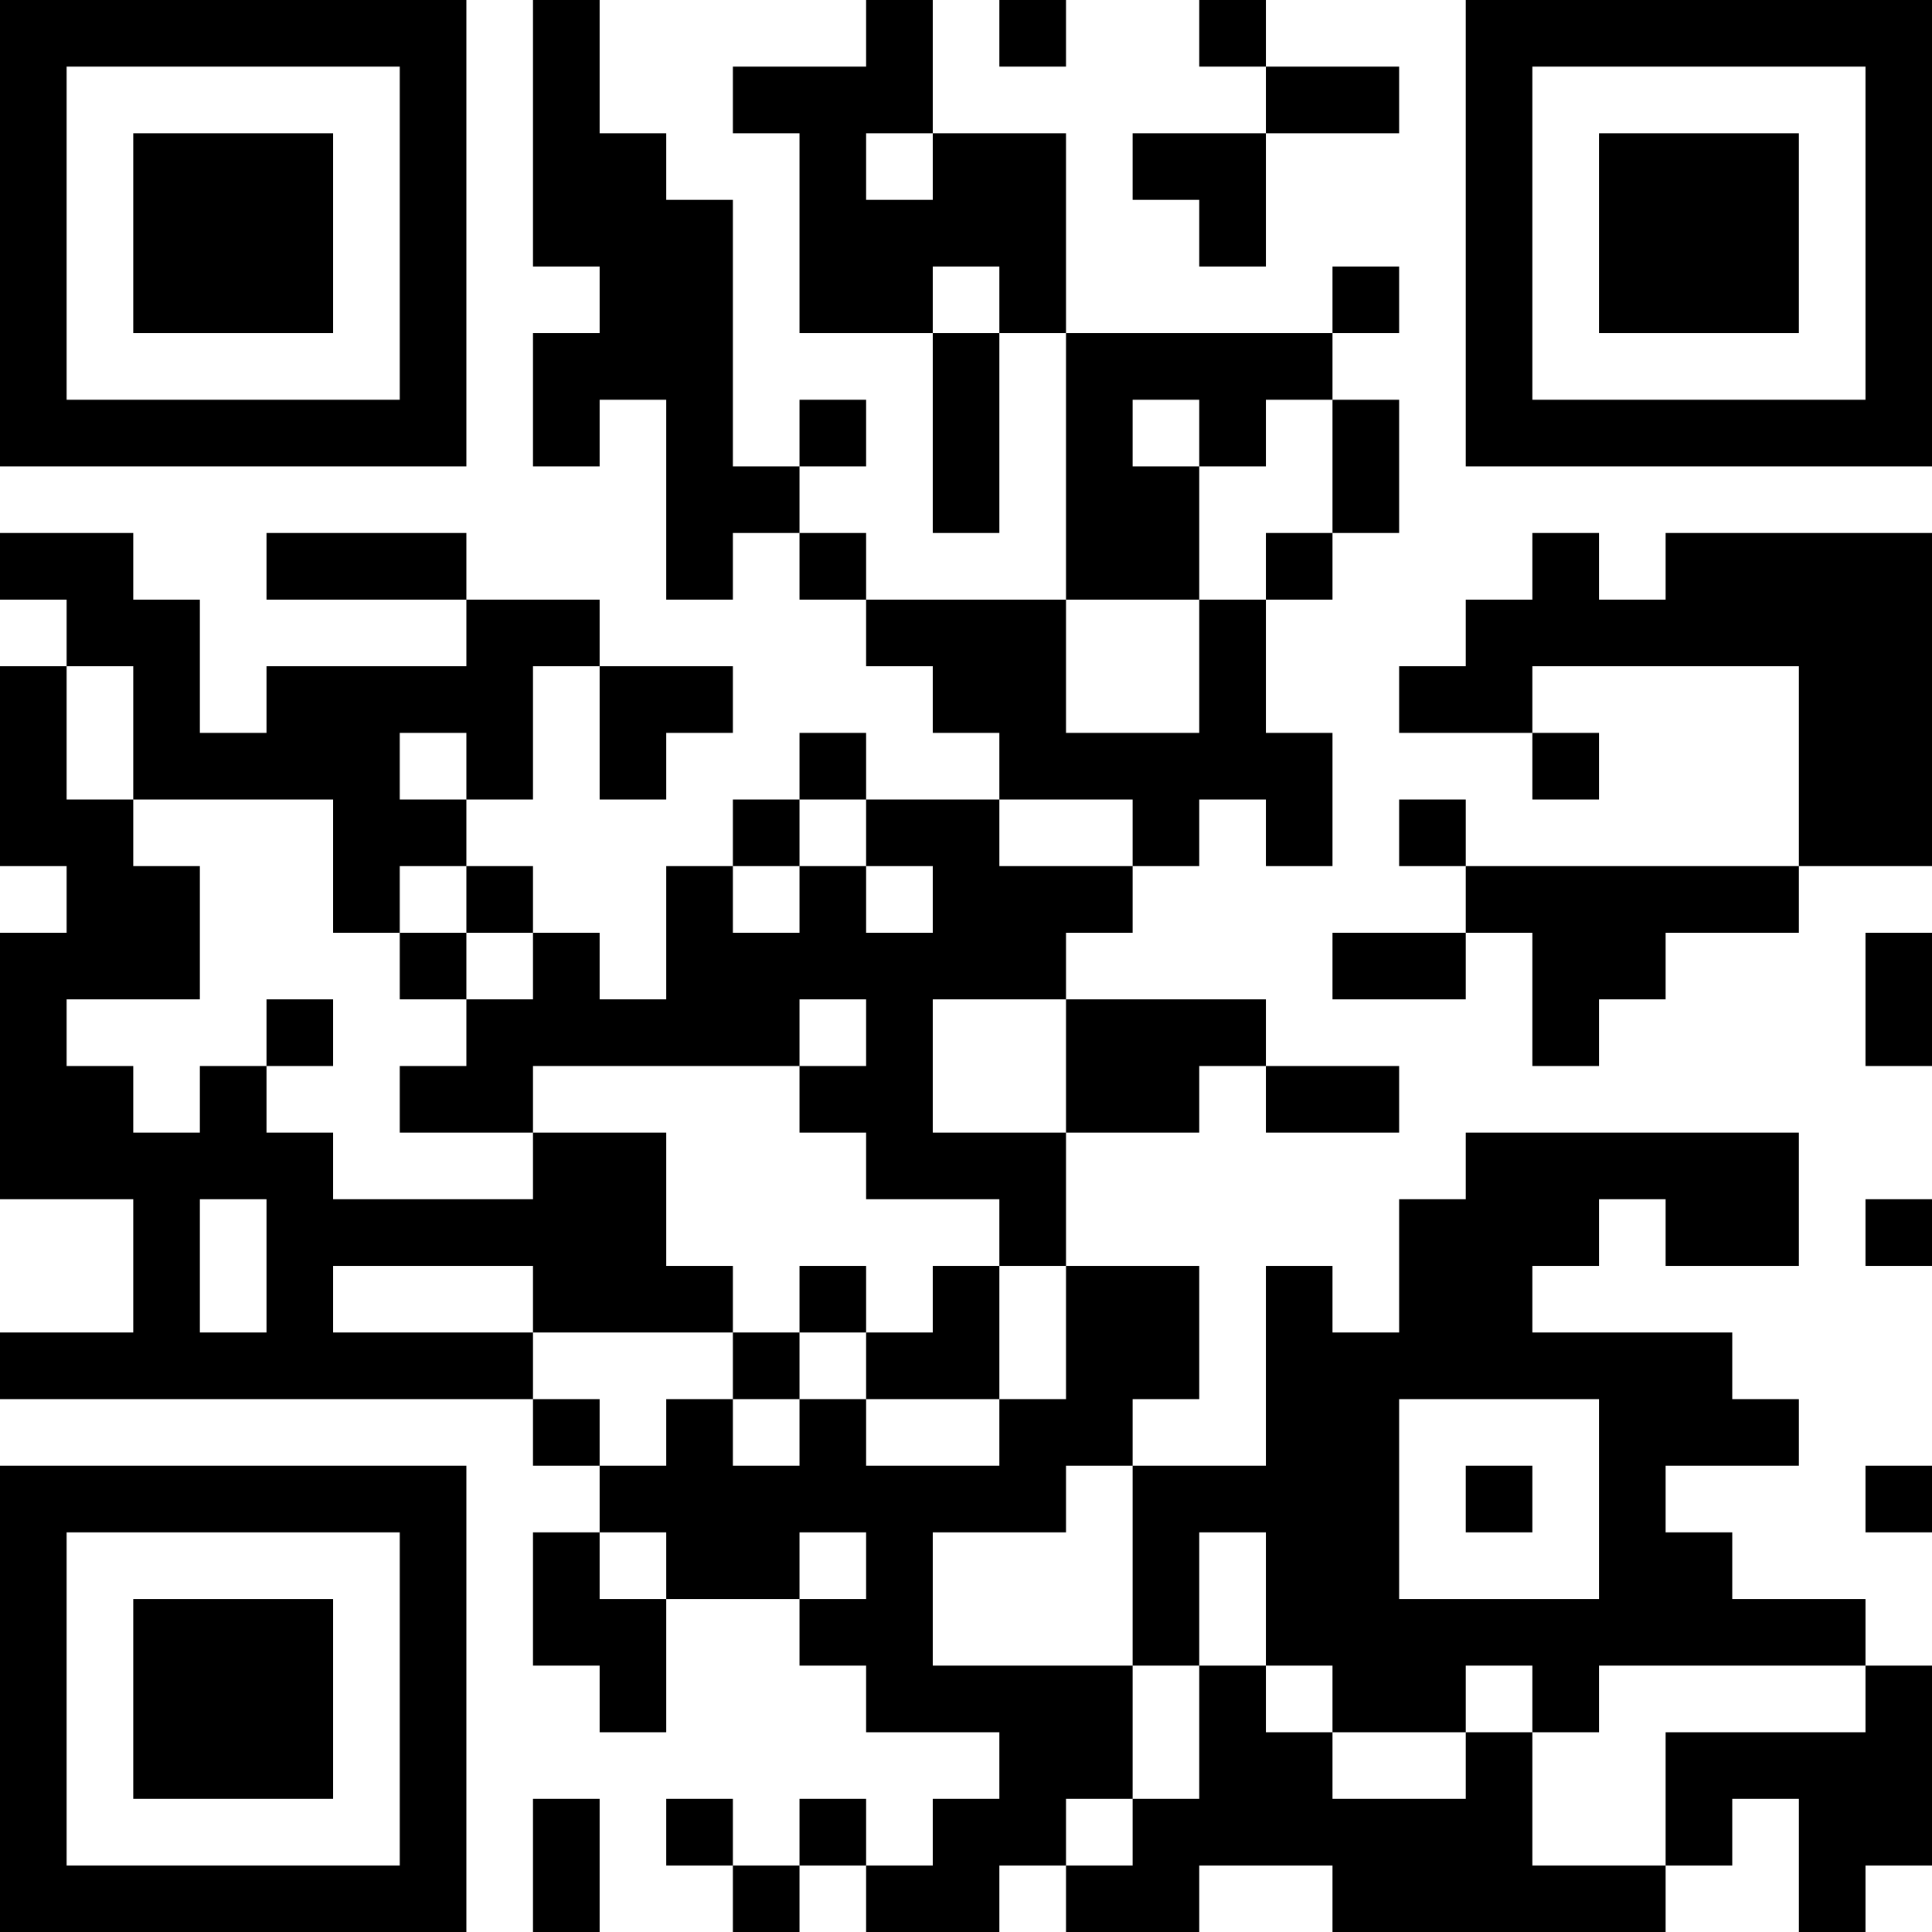
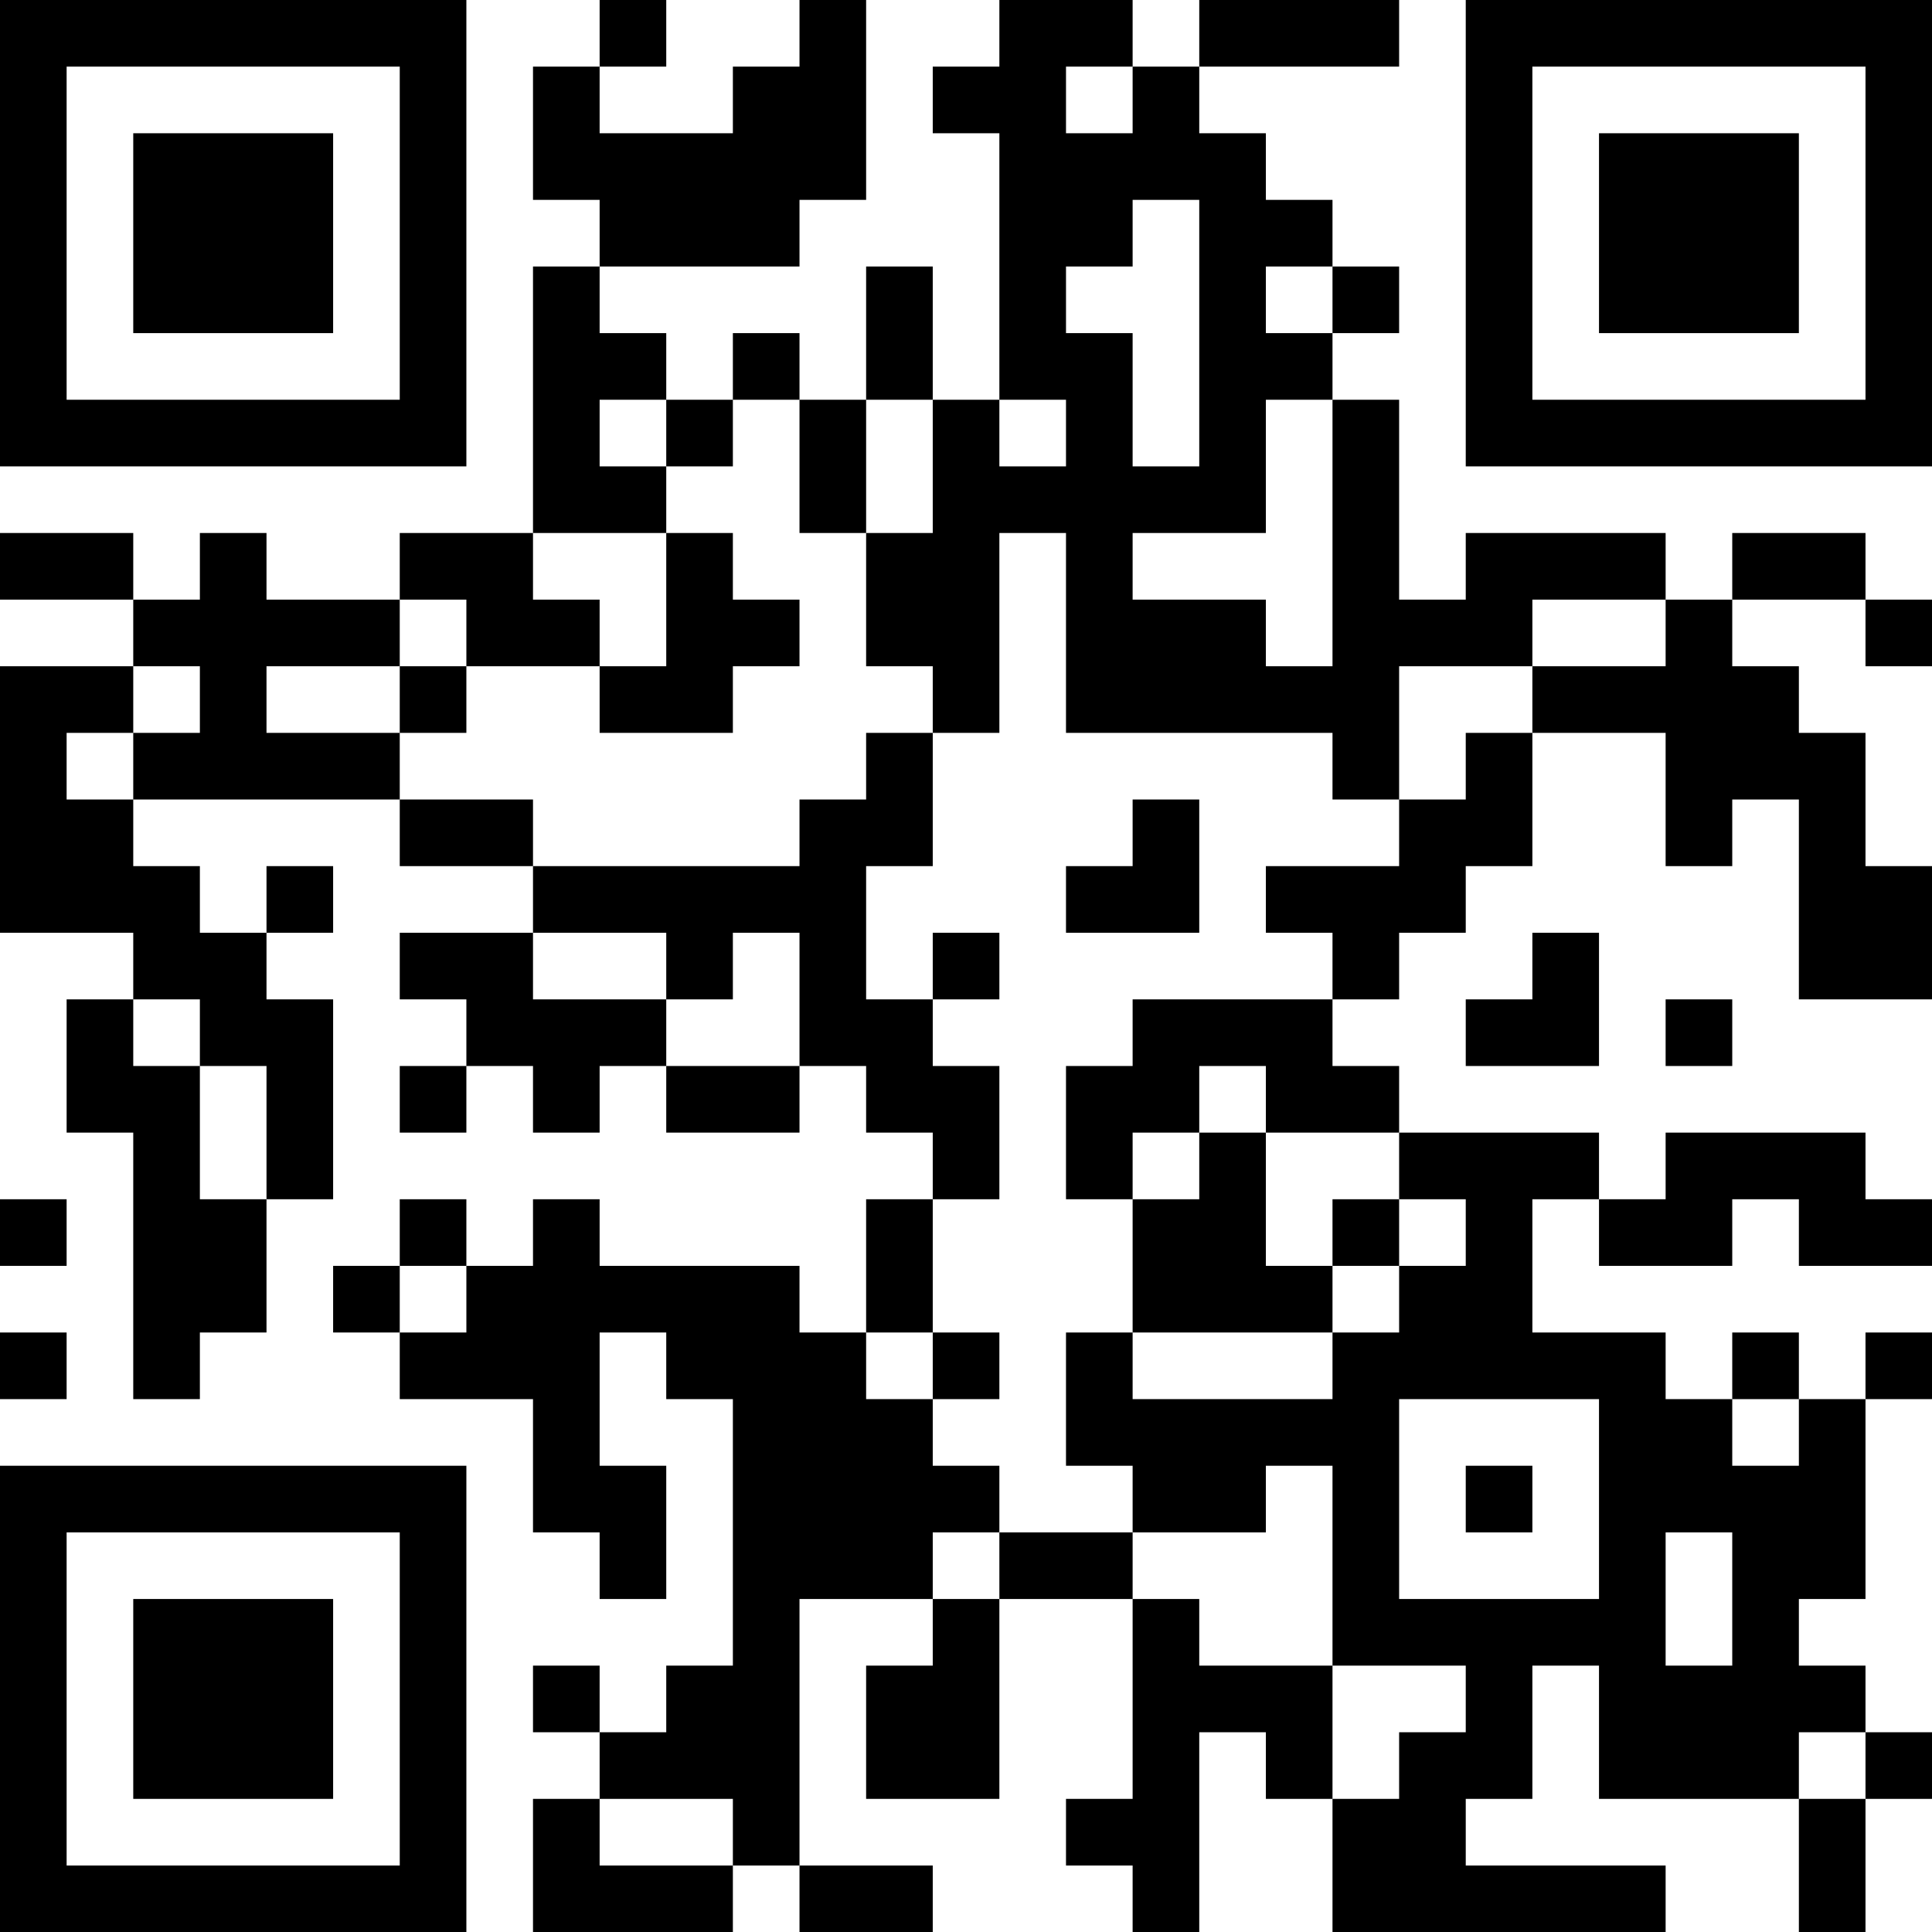
<svg xmlns="http://www.w3.org/2000/svg" version="1.1" width="200" height="200" viewBox="0 0 200 200">
  <rect x="0" y="0" width="200" height="200" fill="#ffffff" />
  <g transform="scale(6.897)">
    <g transform="translate(0,0)">
-       <path fill-rule="evenodd" d="M8 0L8 4L9 4L9 5L8 5L8 7L9 7L9 6L10 6L10 9L11 9L11 8L12 8L12 9L13 9L13 10L14 10L14 11L15 11L15 12L13 12L13 11L12 11L12 12L11 12L11 13L10 13L10 15L9 15L9 14L8 14L8 13L7 13L7 12L8 12L8 10L9 10L9 12L10 12L10 11L11 11L11 10L9 10L9 9L7 9L7 8L4 8L4 9L7 9L7 10L4 10L4 11L3 11L3 9L2 9L2 8L0 8L0 9L1 9L1 10L0 10L0 13L1 13L1 14L0 14L0 18L2 18L2 20L0 20L0 21L8 21L8 22L9 22L9 23L8 23L8 25L9 25L9 26L10 26L10 24L12 24L12 25L13 25L13 26L15 26L15 27L14 27L14 28L13 28L13 27L12 27L12 28L11 28L11 27L10 27L10 28L11 28L11 29L12 29L12 28L13 28L13 29L15 29L15 28L16 28L16 29L18 29L18 28L20 28L20 29L25 29L25 28L26 28L26 27L27 27L27 29L28 29L28 28L29 28L29 25L28 25L28 24L26 24L26 23L25 23L25 22L27 22L27 21L26 21L26 20L23 20L23 19L24 19L24 18L25 18L25 19L27 19L27 17L22 17L22 18L21 18L21 20L20 20L20 19L19 19L19 22L17 22L17 21L18 21L18 19L16 19L16 17L18 17L18 16L19 16L19 17L21 17L21 16L19 16L19 15L16 15L16 14L17 14L17 13L18 13L18 12L19 12L19 13L20 13L20 11L19 11L19 9L20 9L20 8L21 8L21 6L20 6L20 5L21 5L21 4L20 4L20 5L16 5L16 2L14 2L14 0L13 0L13 1L11 1L11 2L12 2L12 5L14 5L14 8L15 8L15 5L16 5L16 9L13 9L13 8L12 8L12 7L13 7L13 6L12 6L12 7L11 7L11 3L10 3L10 2L9 2L9 0ZM15 0L15 1L16 1L16 0ZM18 0L18 1L19 1L19 2L17 2L17 3L18 3L18 4L19 4L19 2L21 2L21 1L19 1L19 0ZM13 2L13 3L14 3L14 2ZM14 4L14 5L15 5L15 4ZM17 6L17 7L18 7L18 9L16 9L16 11L18 11L18 9L19 9L19 8L20 8L20 6L19 6L19 7L18 7L18 6ZM23 8L23 9L22 9L22 10L21 10L21 11L23 11L23 12L24 12L24 11L23 11L23 10L27 10L27 13L22 13L22 12L21 12L21 13L22 13L22 14L20 14L20 15L22 15L22 14L23 14L23 16L24 16L24 15L25 15L25 14L27 14L27 13L29 13L29 8L25 8L25 9L24 9L24 8ZM1 10L1 12L2 12L2 13L3 13L3 15L1 15L1 16L2 16L2 17L3 17L3 16L4 16L4 17L5 17L5 18L8 18L8 17L10 17L10 19L11 19L11 20L8 20L8 19L5 19L5 20L8 20L8 21L9 21L9 22L10 22L10 21L11 21L11 22L12 22L12 21L13 21L13 22L15 22L15 21L16 21L16 19L15 19L15 18L13 18L13 17L12 17L12 16L13 16L13 15L12 15L12 16L8 16L8 17L6 17L6 16L7 16L7 15L8 15L8 14L7 14L7 13L6 13L6 14L5 14L5 12L2 12L2 10ZM6 11L6 12L7 12L7 11ZM12 12L12 13L11 13L11 14L12 14L12 13L13 13L13 14L14 14L14 13L13 13L13 12ZM15 12L15 13L17 13L17 12ZM6 14L6 15L7 15L7 14ZM28 14L28 16L29 16L29 14ZM4 15L4 16L5 16L5 15ZM14 15L14 17L16 17L16 15ZM3 18L3 20L4 20L4 18ZM28 18L28 19L29 19L29 18ZM12 19L12 20L11 20L11 21L12 21L12 20L13 20L13 21L15 21L15 19L14 19L14 20L13 20L13 19ZM21 21L21 24L24 24L24 21ZM16 22L16 23L14 23L14 25L17 25L17 27L16 27L16 28L17 28L17 27L18 27L18 25L19 25L19 26L20 26L20 27L22 27L22 26L23 26L23 28L25 28L25 26L28 26L28 25L24 25L24 26L23 26L23 25L22 25L22 26L20 26L20 25L19 25L19 23L18 23L18 25L17 25L17 22ZM22 22L22 23L23 23L23 22ZM28 22L28 23L29 23L29 22ZM9 23L9 24L10 24L10 23ZM12 23L12 24L13 24L13 23ZM8 27L8 29L9 29L9 27ZM0 0L0 7L7 7L7 0ZM1 1L1 6L6 6L6 1ZM2 2L2 5L5 5L5 2ZM22 0L22 7L29 7L29 0ZM23 1L23 6L28 6L28 1ZM24 2L24 5L27 5L27 2ZM0 22L0 29L7 29L7 22ZM1 23L1 28L6 28L6 23ZM2 24L2 27L5 27L5 24Z" fill="#000000" />
+       <path fill-rule="evenodd" d="M9 0L9 1L8 1L8 3L9 3L9 4L8 4L8 8L6 8L6 9L4 9L4 8L3 8L3 9L2 9L2 8L0 8L0 9L2 9L2 10L0 10L0 14L2 14L2 15L1 15L1 17L2 17L2 21L3 21L3 20L4 20L4 18L5 18L5 15L4 15L4 14L5 14L5 13L4 13L4 14L3 14L3 13L2 13L2 12L6 12L6 13L8 13L8 14L6 14L6 15L7 15L7 16L6 16L6 17L7 17L7 16L8 16L8 17L9 17L9 16L10 16L10 17L12 17L12 16L13 16L13 17L14 17L14 18L13 18L13 20L12 20L12 19L9 19L9 18L8 18L8 19L7 19L7 18L6 18L6 19L5 19L5 20L6 20L6 21L8 21L8 23L9 23L9 24L10 24L10 22L9 22L9 20L10 20L10 21L11 21L11 25L10 25L10 26L9 26L9 25L8 25L8 26L9 26L9 27L8 27L8 29L11 29L11 28L12 28L12 29L14 29L14 28L12 28L12 24L14 24L14 25L13 25L13 27L15 27L15 24L17 24L17 27L16 27L16 28L17 28L17 29L18 29L18 26L19 26L19 27L20 27L20 29L25 29L25 28L22 28L22 27L23 27L23 25L24 25L24 27L27 27L27 29L28 29L28 27L29 27L29 26L28 26L28 25L27 25L27 24L28 24L28 21L29 21L29 20L28 20L28 21L27 21L27 20L26 20L26 21L25 21L25 20L23 20L23 18L24 18L24 19L26 19L26 18L27 18L27 19L29 19L29 18L28 18L28 17L25 17L25 18L24 18L24 17L21 17L21 16L20 16L20 15L21 15L21 14L22 14L22 13L23 13L23 11L25 11L25 13L26 13L26 12L27 12L27 15L29 15L29 13L28 13L28 11L27 11L27 10L26 10L26 9L28 9L28 10L29 10L29 9L28 9L28 8L26 8L26 9L25 9L25 8L22 8L22 9L21 9L21 6L20 6L20 5L21 5L21 4L20 4L20 3L19 3L19 2L18 2L18 1L21 1L21 0L18 0L18 1L17 1L17 0L15 0L15 1L14 1L14 2L15 2L15 6L14 6L14 4L13 4L13 6L12 6L12 5L11 5L11 6L10 6L10 5L9 5L9 4L12 4L12 3L13 3L13 0L12 0L12 1L11 1L11 2L9 2L9 1L10 1L10 0ZM16 1L16 2L17 2L17 1ZM17 3L17 4L16 4L16 5L17 5L17 7L18 7L18 3ZM19 4L19 5L20 5L20 4ZM9 6L9 7L10 7L10 8L8 8L8 9L9 9L9 10L7 10L7 9L6 9L6 10L4 10L4 11L6 11L6 12L8 12L8 13L12 13L12 12L13 12L13 11L14 11L14 13L13 13L13 15L14 15L14 16L15 16L15 18L14 18L14 20L13 20L13 21L14 21L14 22L15 22L15 23L14 23L14 24L15 24L15 23L17 23L17 24L18 24L18 25L20 25L20 27L21 27L21 26L22 26L22 25L20 25L20 22L19 22L19 23L17 23L17 22L16 22L16 20L17 20L17 21L20 21L20 20L21 20L21 19L22 19L22 18L21 18L21 17L19 17L19 16L18 16L18 17L17 17L17 18L16 18L16 16L17 16L17 15L20 15L20 14L19 14L19 13L21 13L21 12L22 12L22 11L23 11L23 10L25 10L25 9L23 9L23 10L21 10L21 12L20 12L20 11L16 11L16 8L15 8L15 11L14 11L14 10L13 10L13 8L14 8L14 6L13 6L13 8L12 8L12 6L11 6L11 7L10 7L10 6ZM15 6L15 7L16 7L16 6ZM19 6L19 8L17 8L17 9L19 9L19 10L20 10L20 6ZM10 8L10 10L9 10L9 11L11 11L11 10L12 10L12 9L11 9L11 8ZM2 10L2 11L1 11L1 12L2 12L2 11L3 11L3 10ZM6 10L6 11L7 11L7 10ZM17 12L17 13L16 13L16 14L18 14L18 12ZM8 14L8 15L10 15L10 16L12 16L12 14L11 14L11 15L10 15L10 14ZM14 14L14 15L15 15L15 14ZM23 14L23 15L22 15L22 16L24 16L24 14ZM2 15L2 16L3 16L3 18L4 18L4 16L3 16L3 15ZM25 15L25 16L26 16L26 15ZM18 17L18 18L17 18L17 20L20 20L20 19L21 19L21 18L20 18L20 19L19 19L19 17ZM0 18L0 19L1 19L1 18ZM6 19L6 20L7 20L7 19ZM0 20L0 21L1 21L1 20ZM14 20L14 21L15 21L15 20ZM21 21L21 24L24 24L24 21ZM26 21L26 22L27 22L27 21ZM22 22L22 23L23 23L23 22ZM25 23L25 25L26 25L26 23ZM27 26L27 27L28 27L28 26ZM9 27L9 28L11 28L11 27ZM0 0L0 7L7 7L7 0ZM1 1L1 6L6 6L6 1ZM2 2L2 5L5 5L5 2ZM22 0L22 7L29 7L29 0ZM23 1L23 6L28 6L28 1ZM24 2L24 5L27 5L27 2ZM0 22L0 29L7 29L7 22ZM1 23L1 28L6 28L6 23ZM2 24L2 27L5 27L5 24Z" fill="#000000" />
    </g>
  </g>
</svg>
